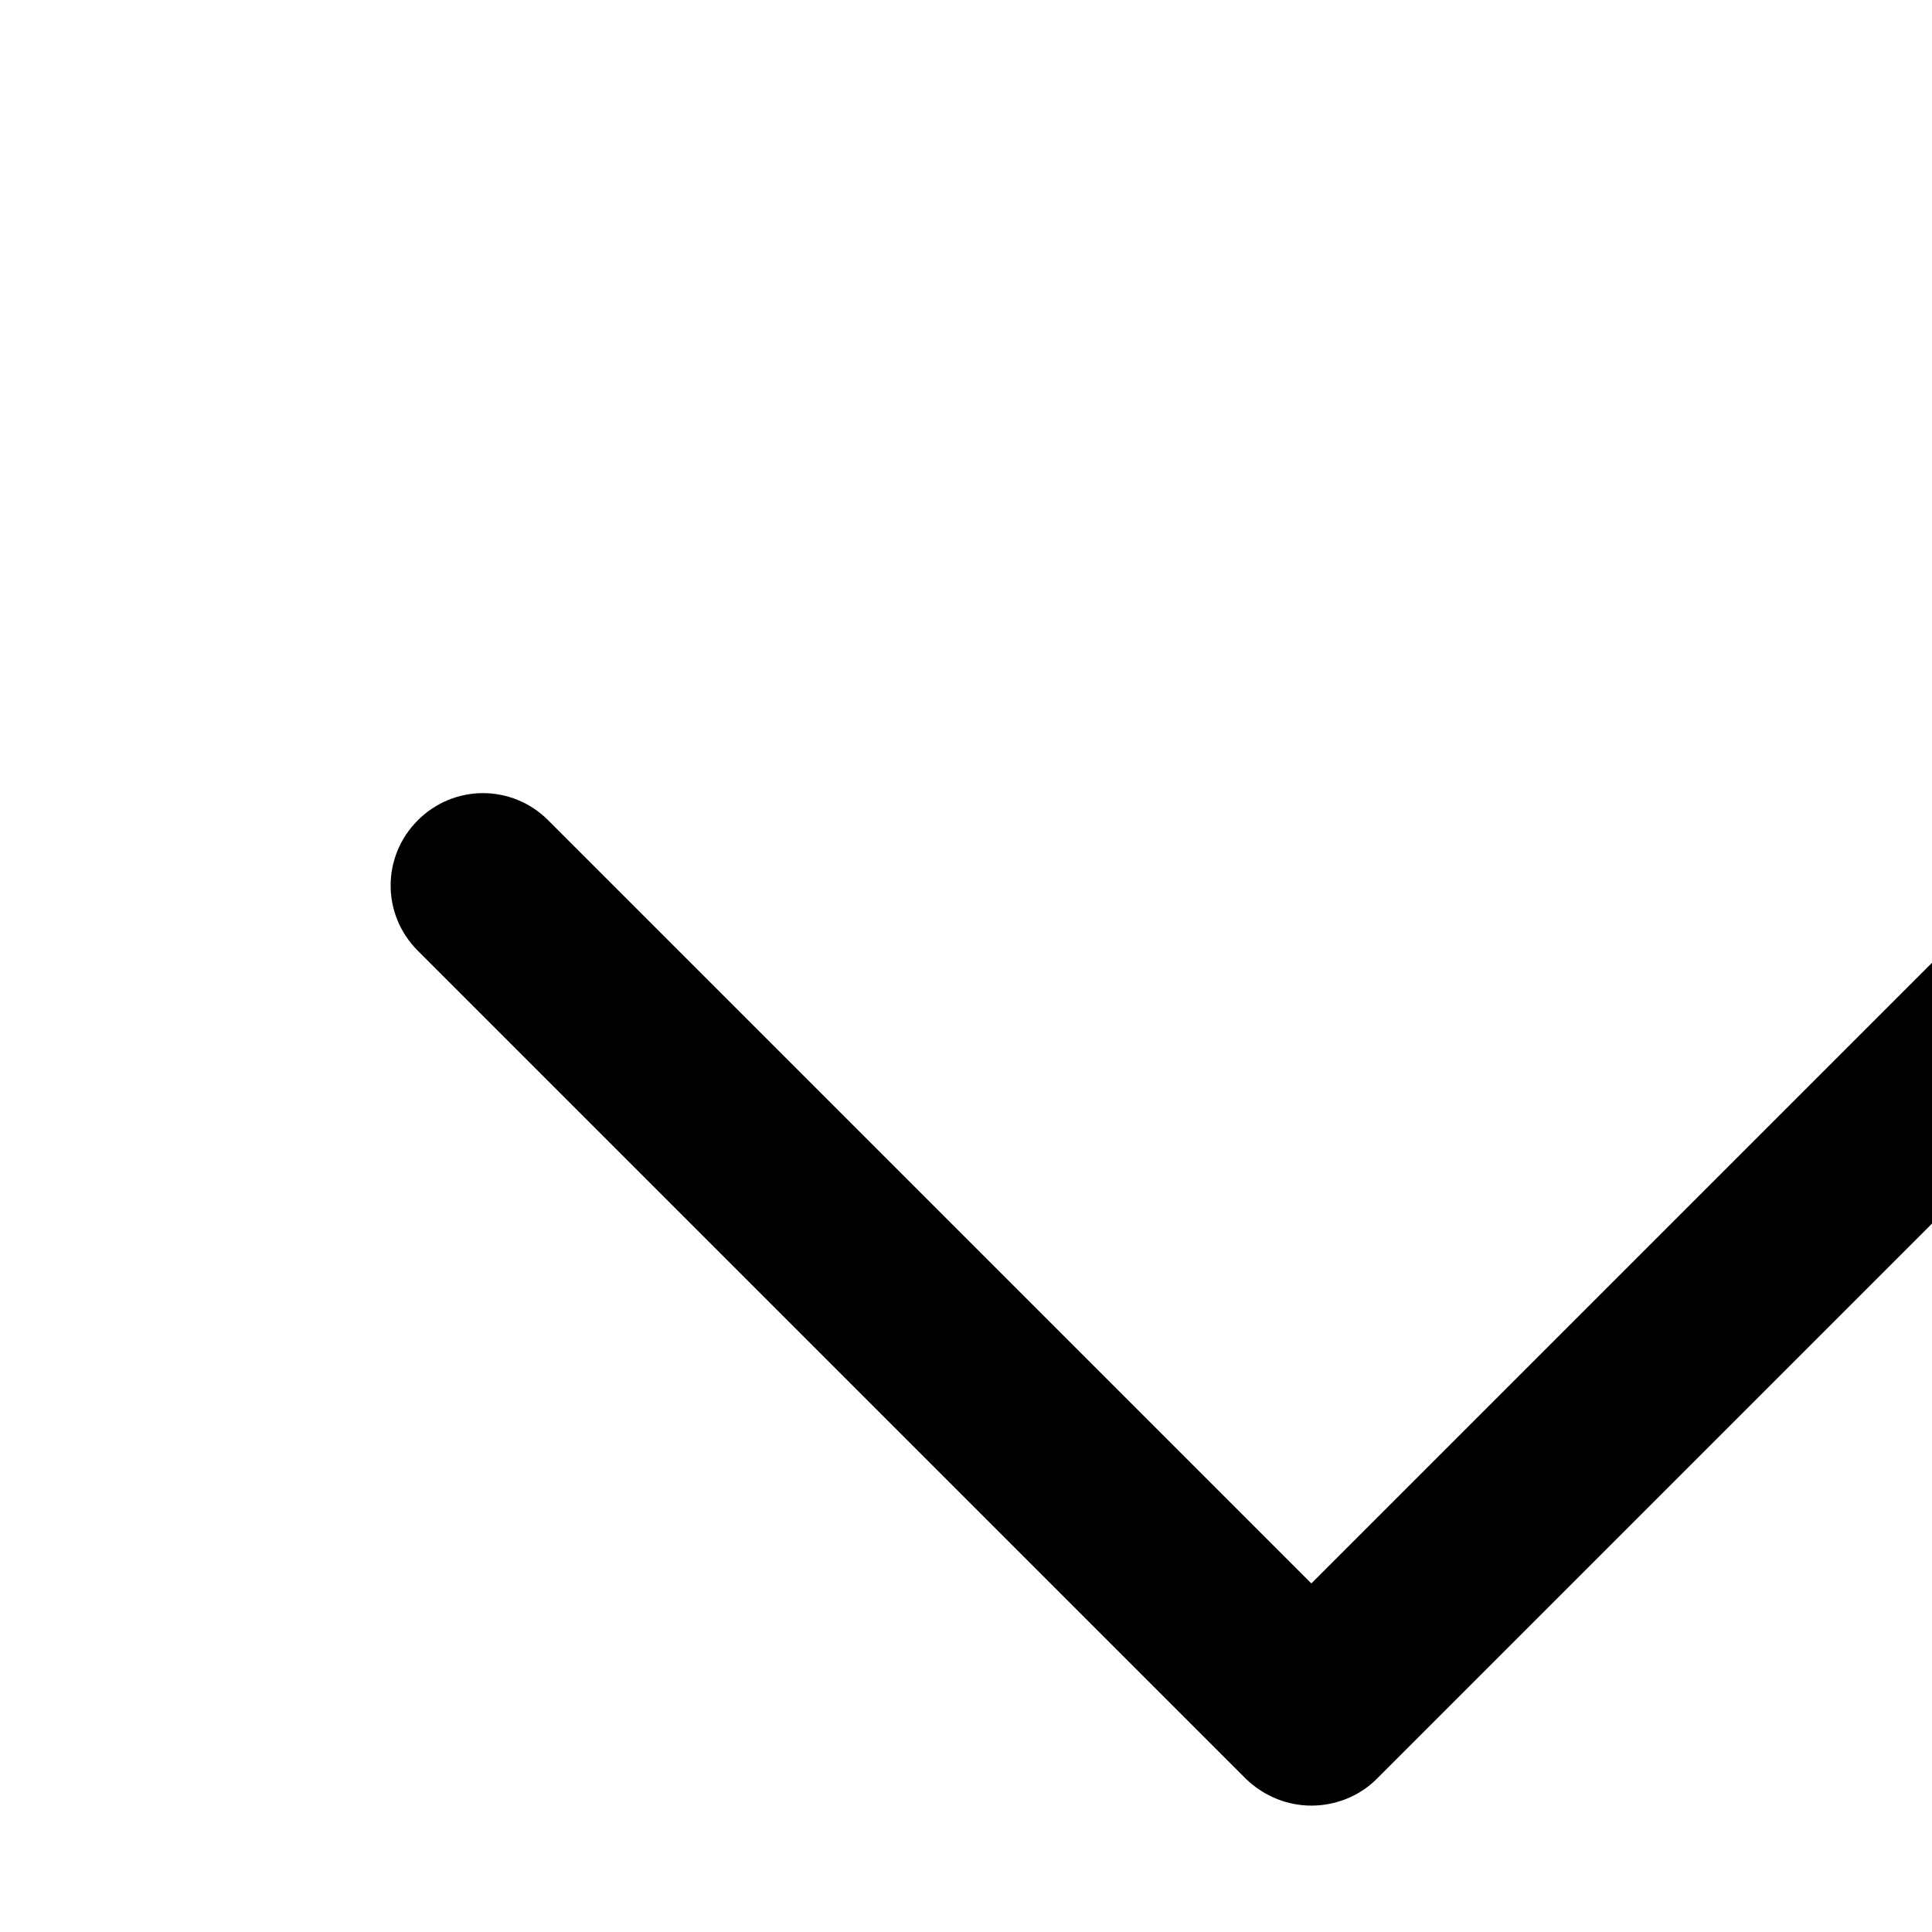
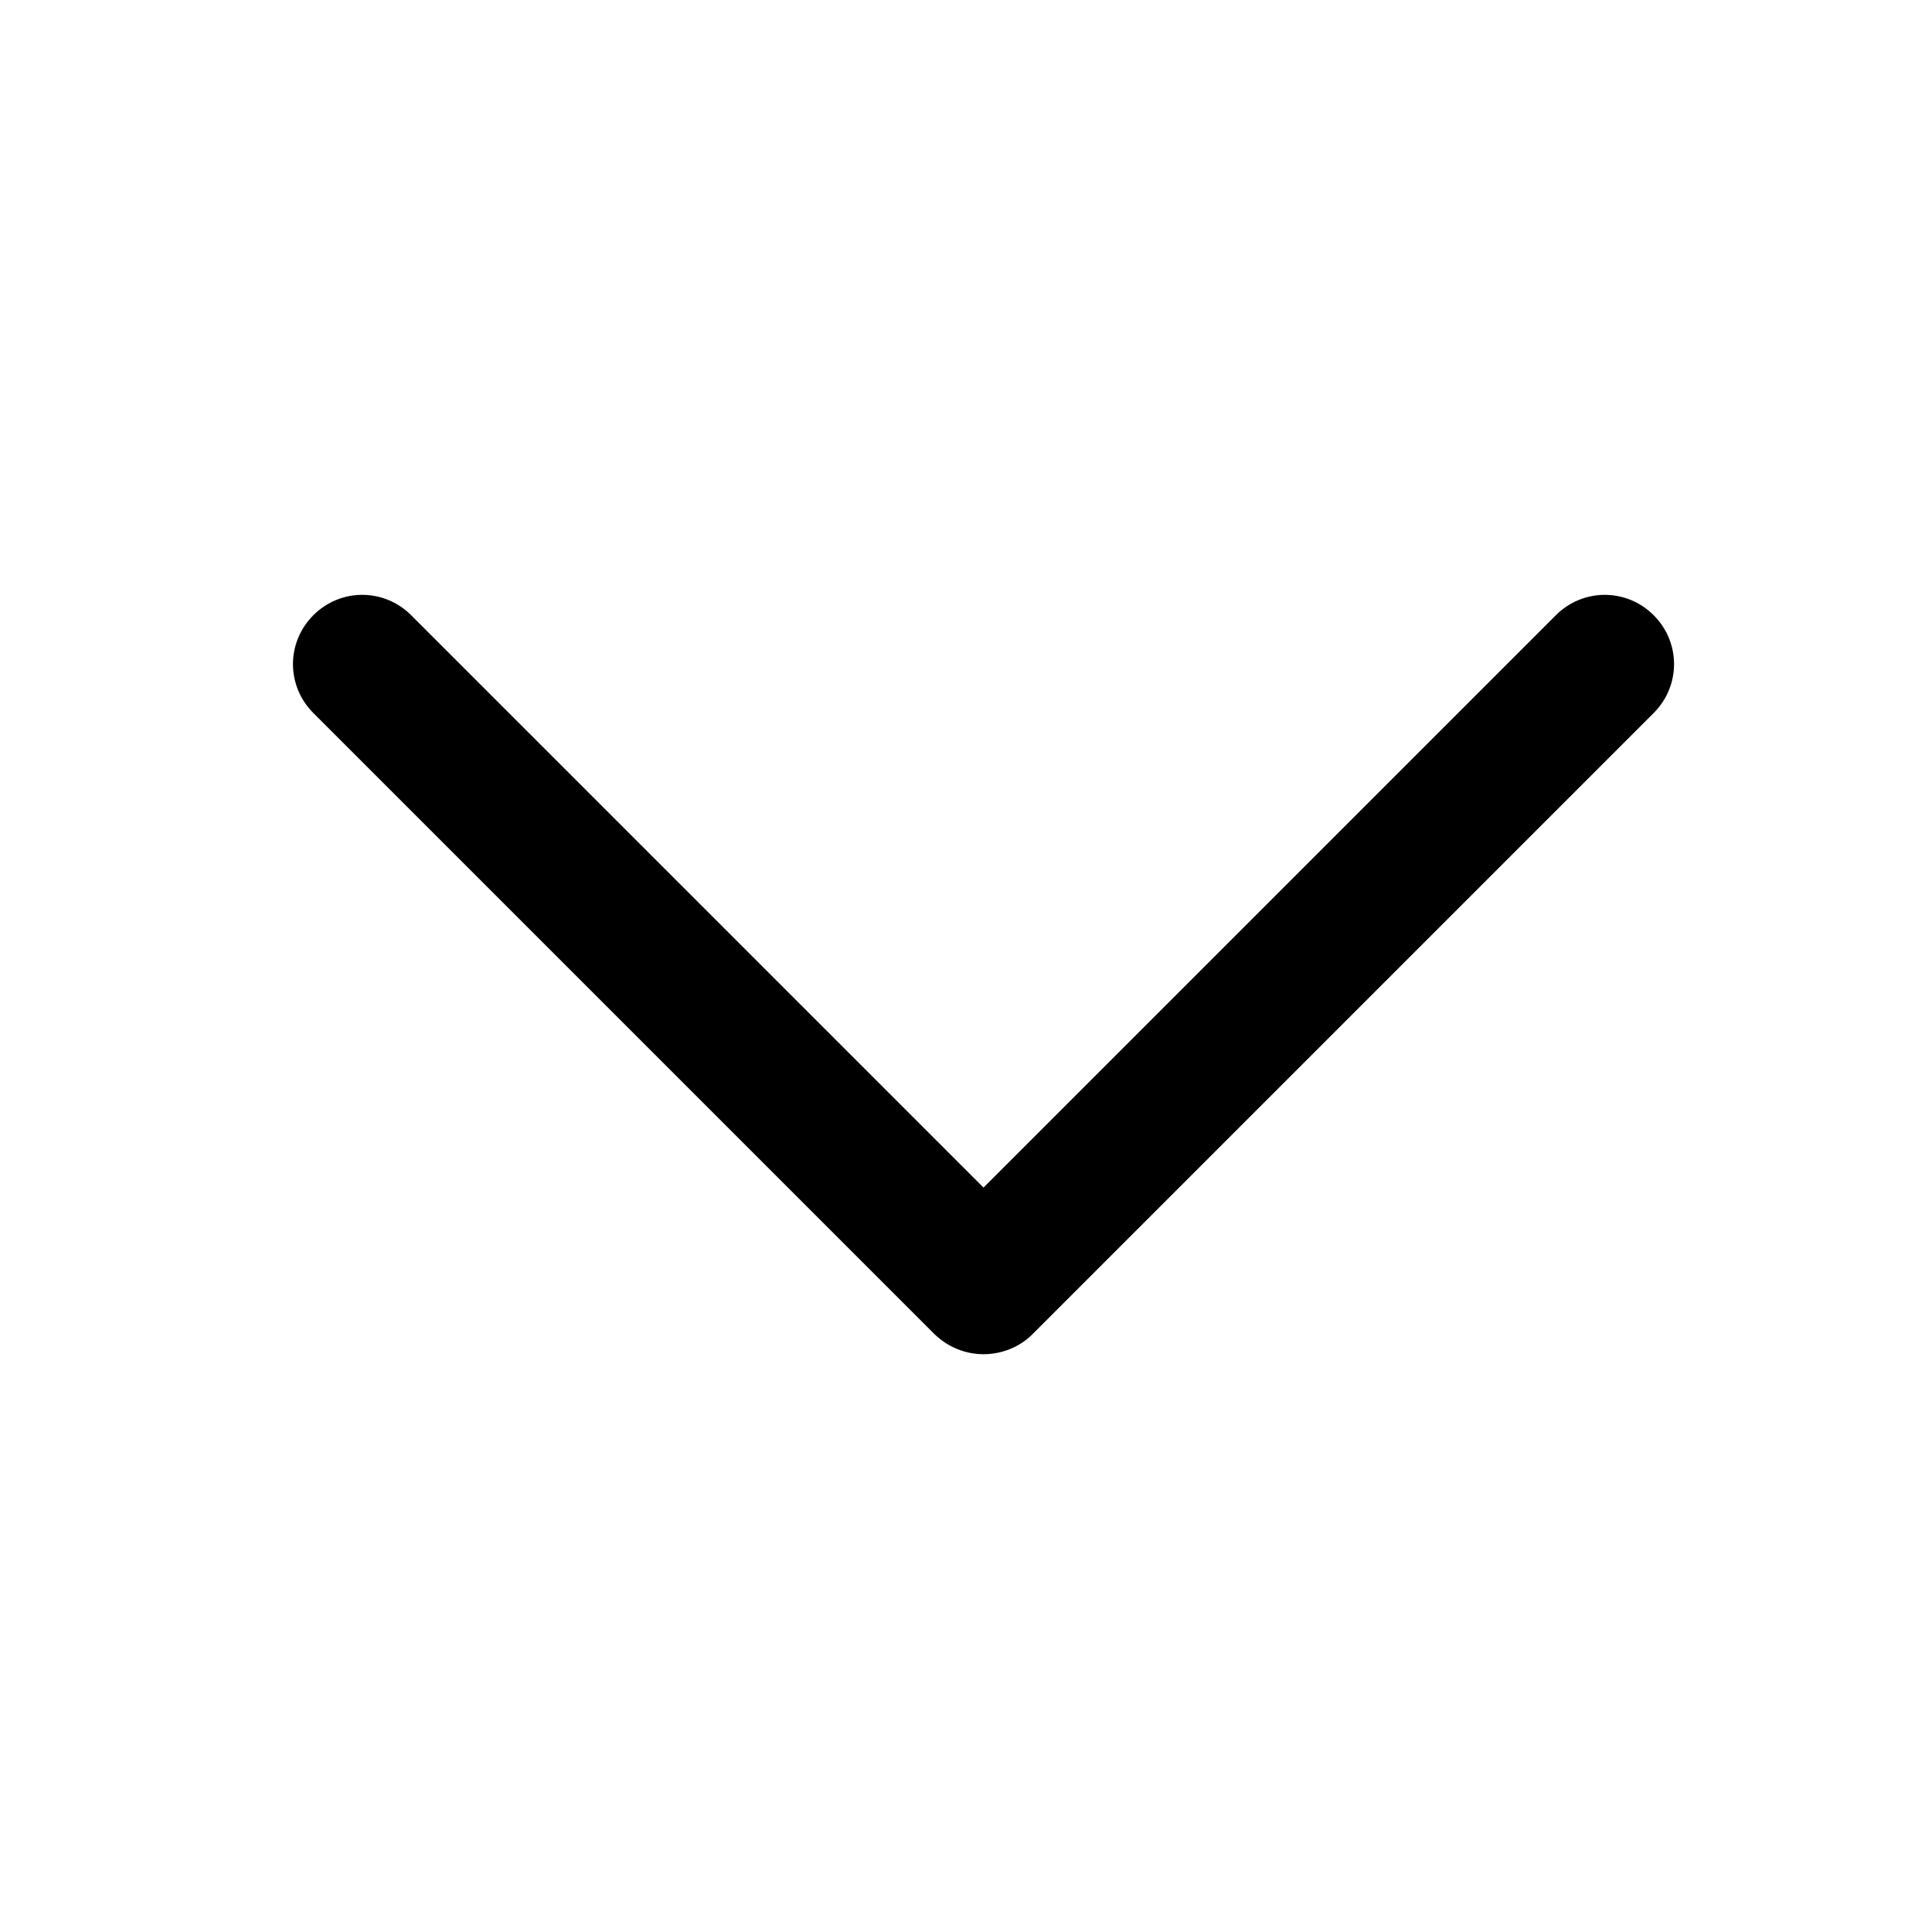
- <svg xmlns="http://www.w3.org/2000/svg" viewBox="0 0 24 24" fill="currentColor">
+ <svg xmlns="http://www.w3.org/2000/svg" viewBox="0 0 32 32" fill="currentColor">
  <path d="M16.29 22.43c-.29 0-.58-.11-.81-.33L5.19 11.81c-.45-.45-.45-1.17 0-1.62s1.17-.45 1.62 0l9.48 9.48 9.48-9.48c.45-.45 1.17-.45 1.62 0s.45 1.17 0 1.62L17.1 22.1c-.22.22-.52.33-.81.33" />
</svg>
